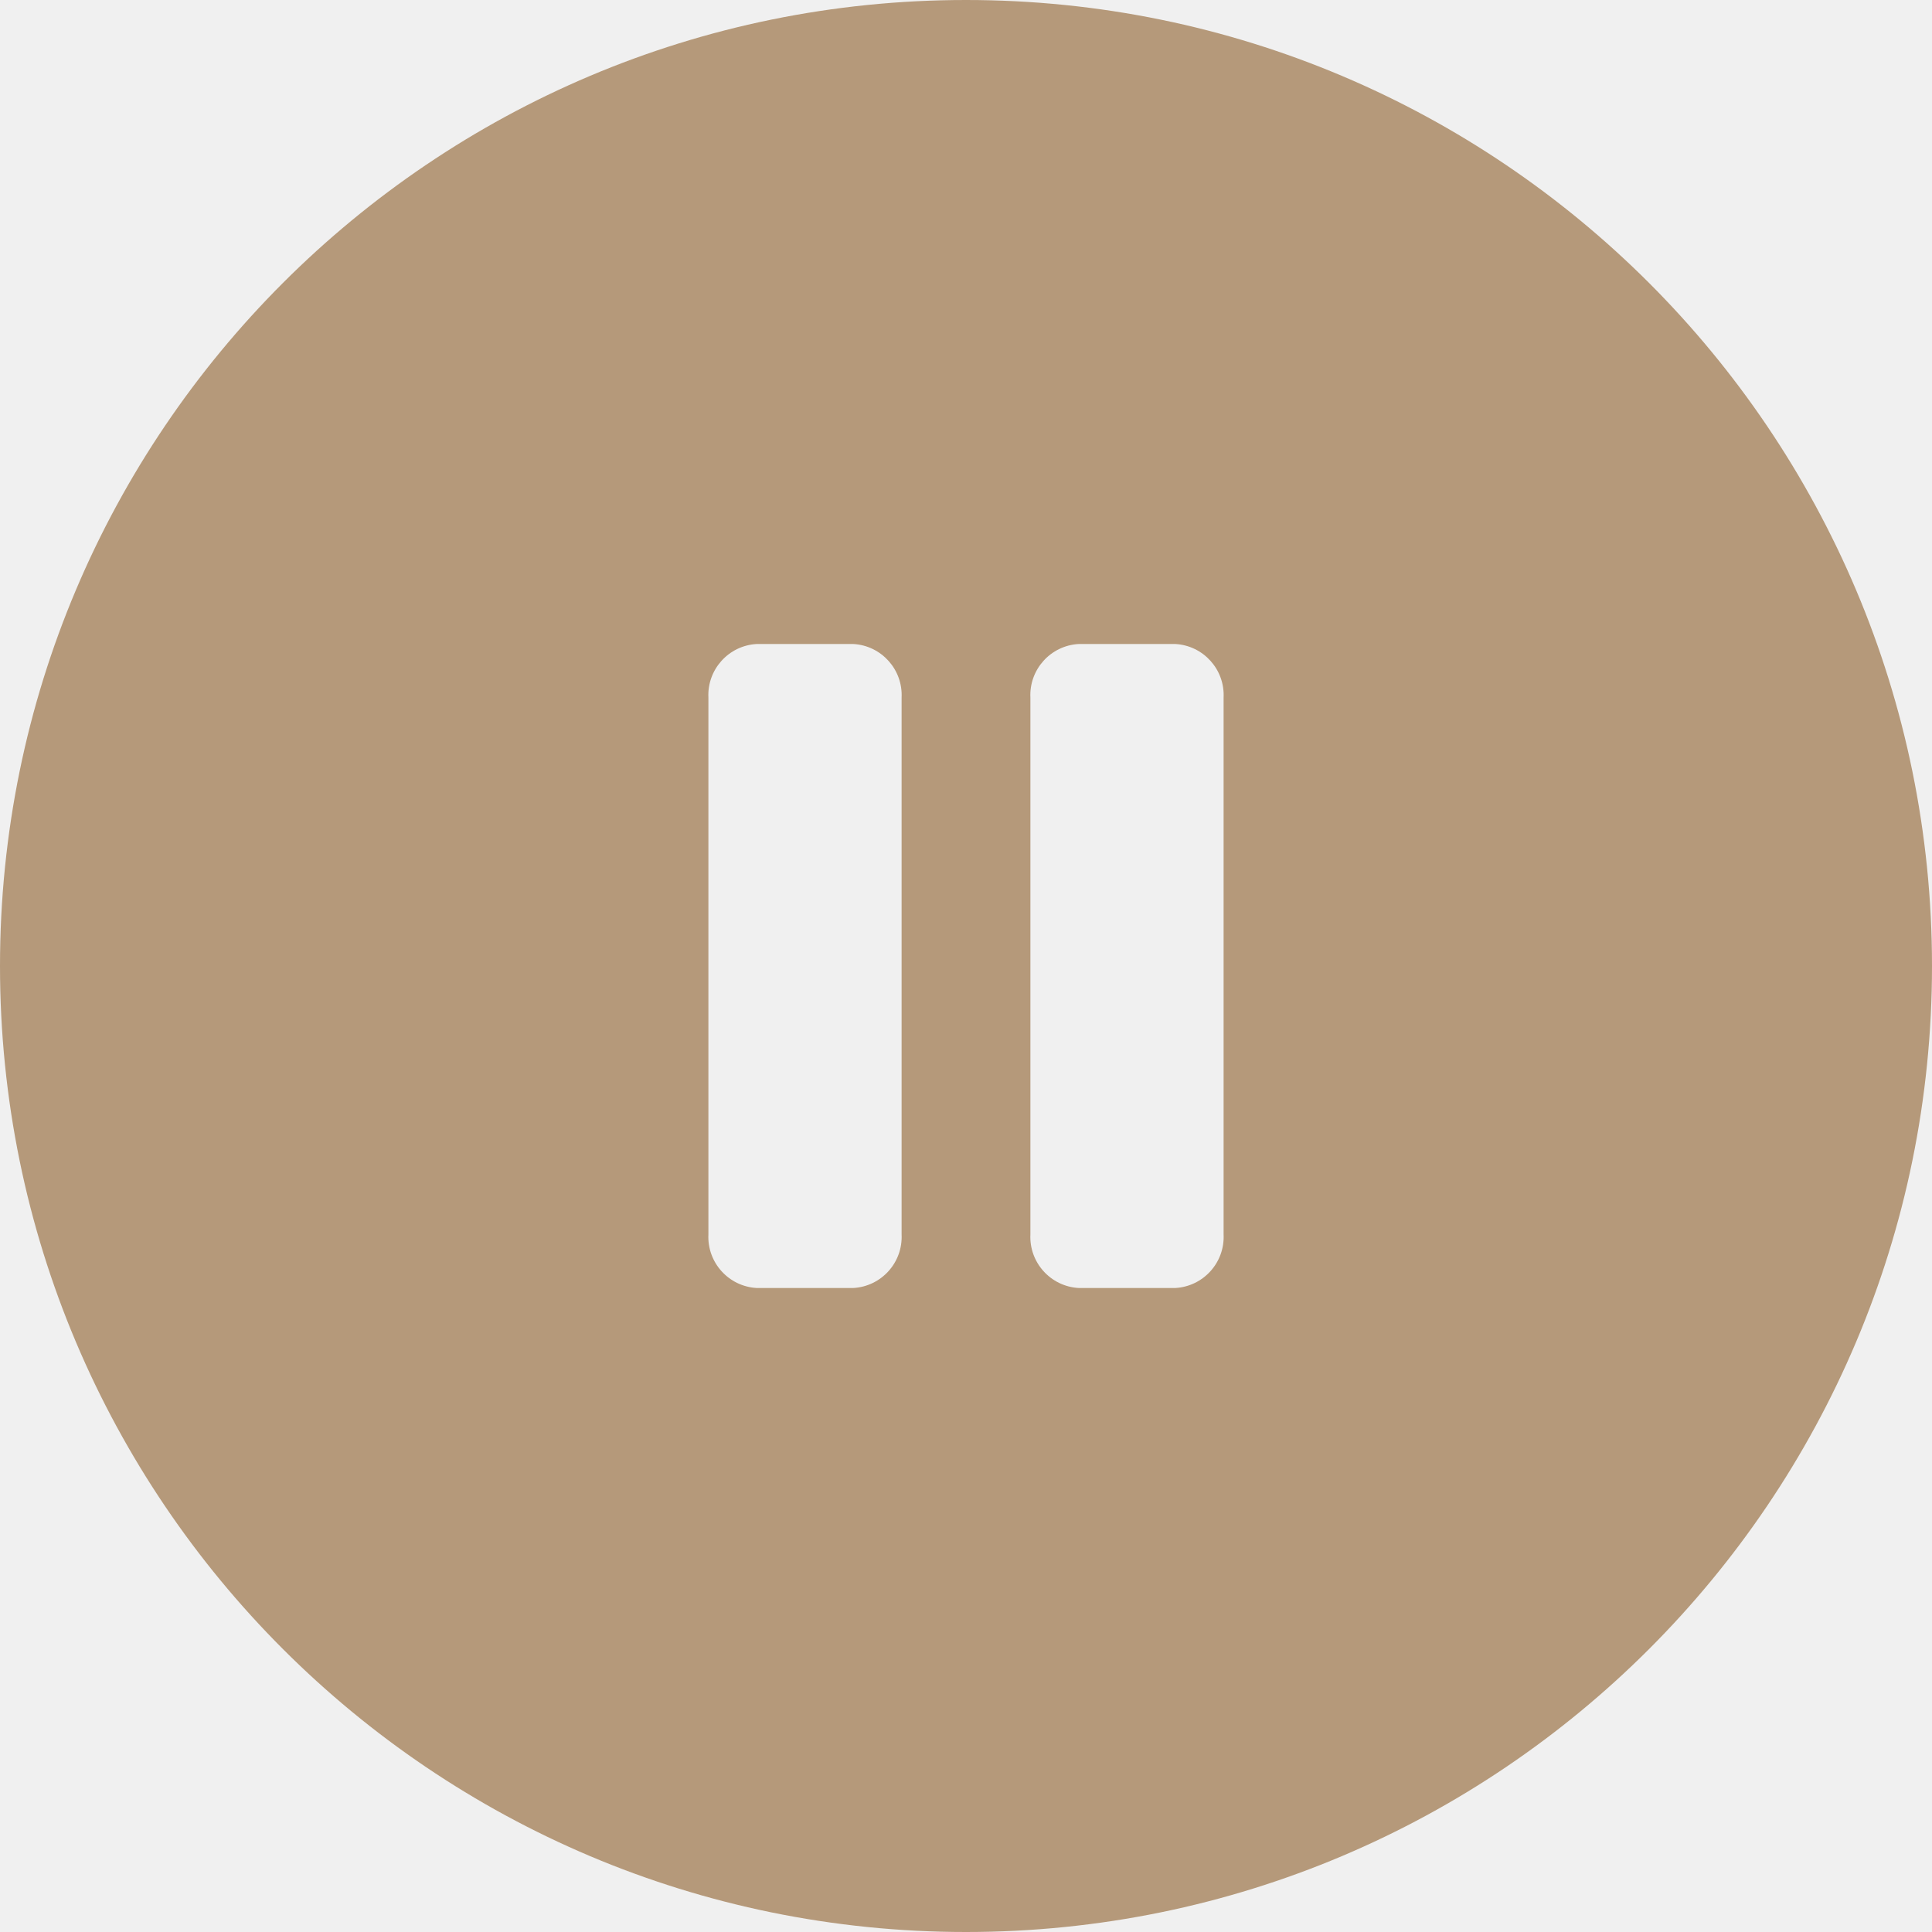
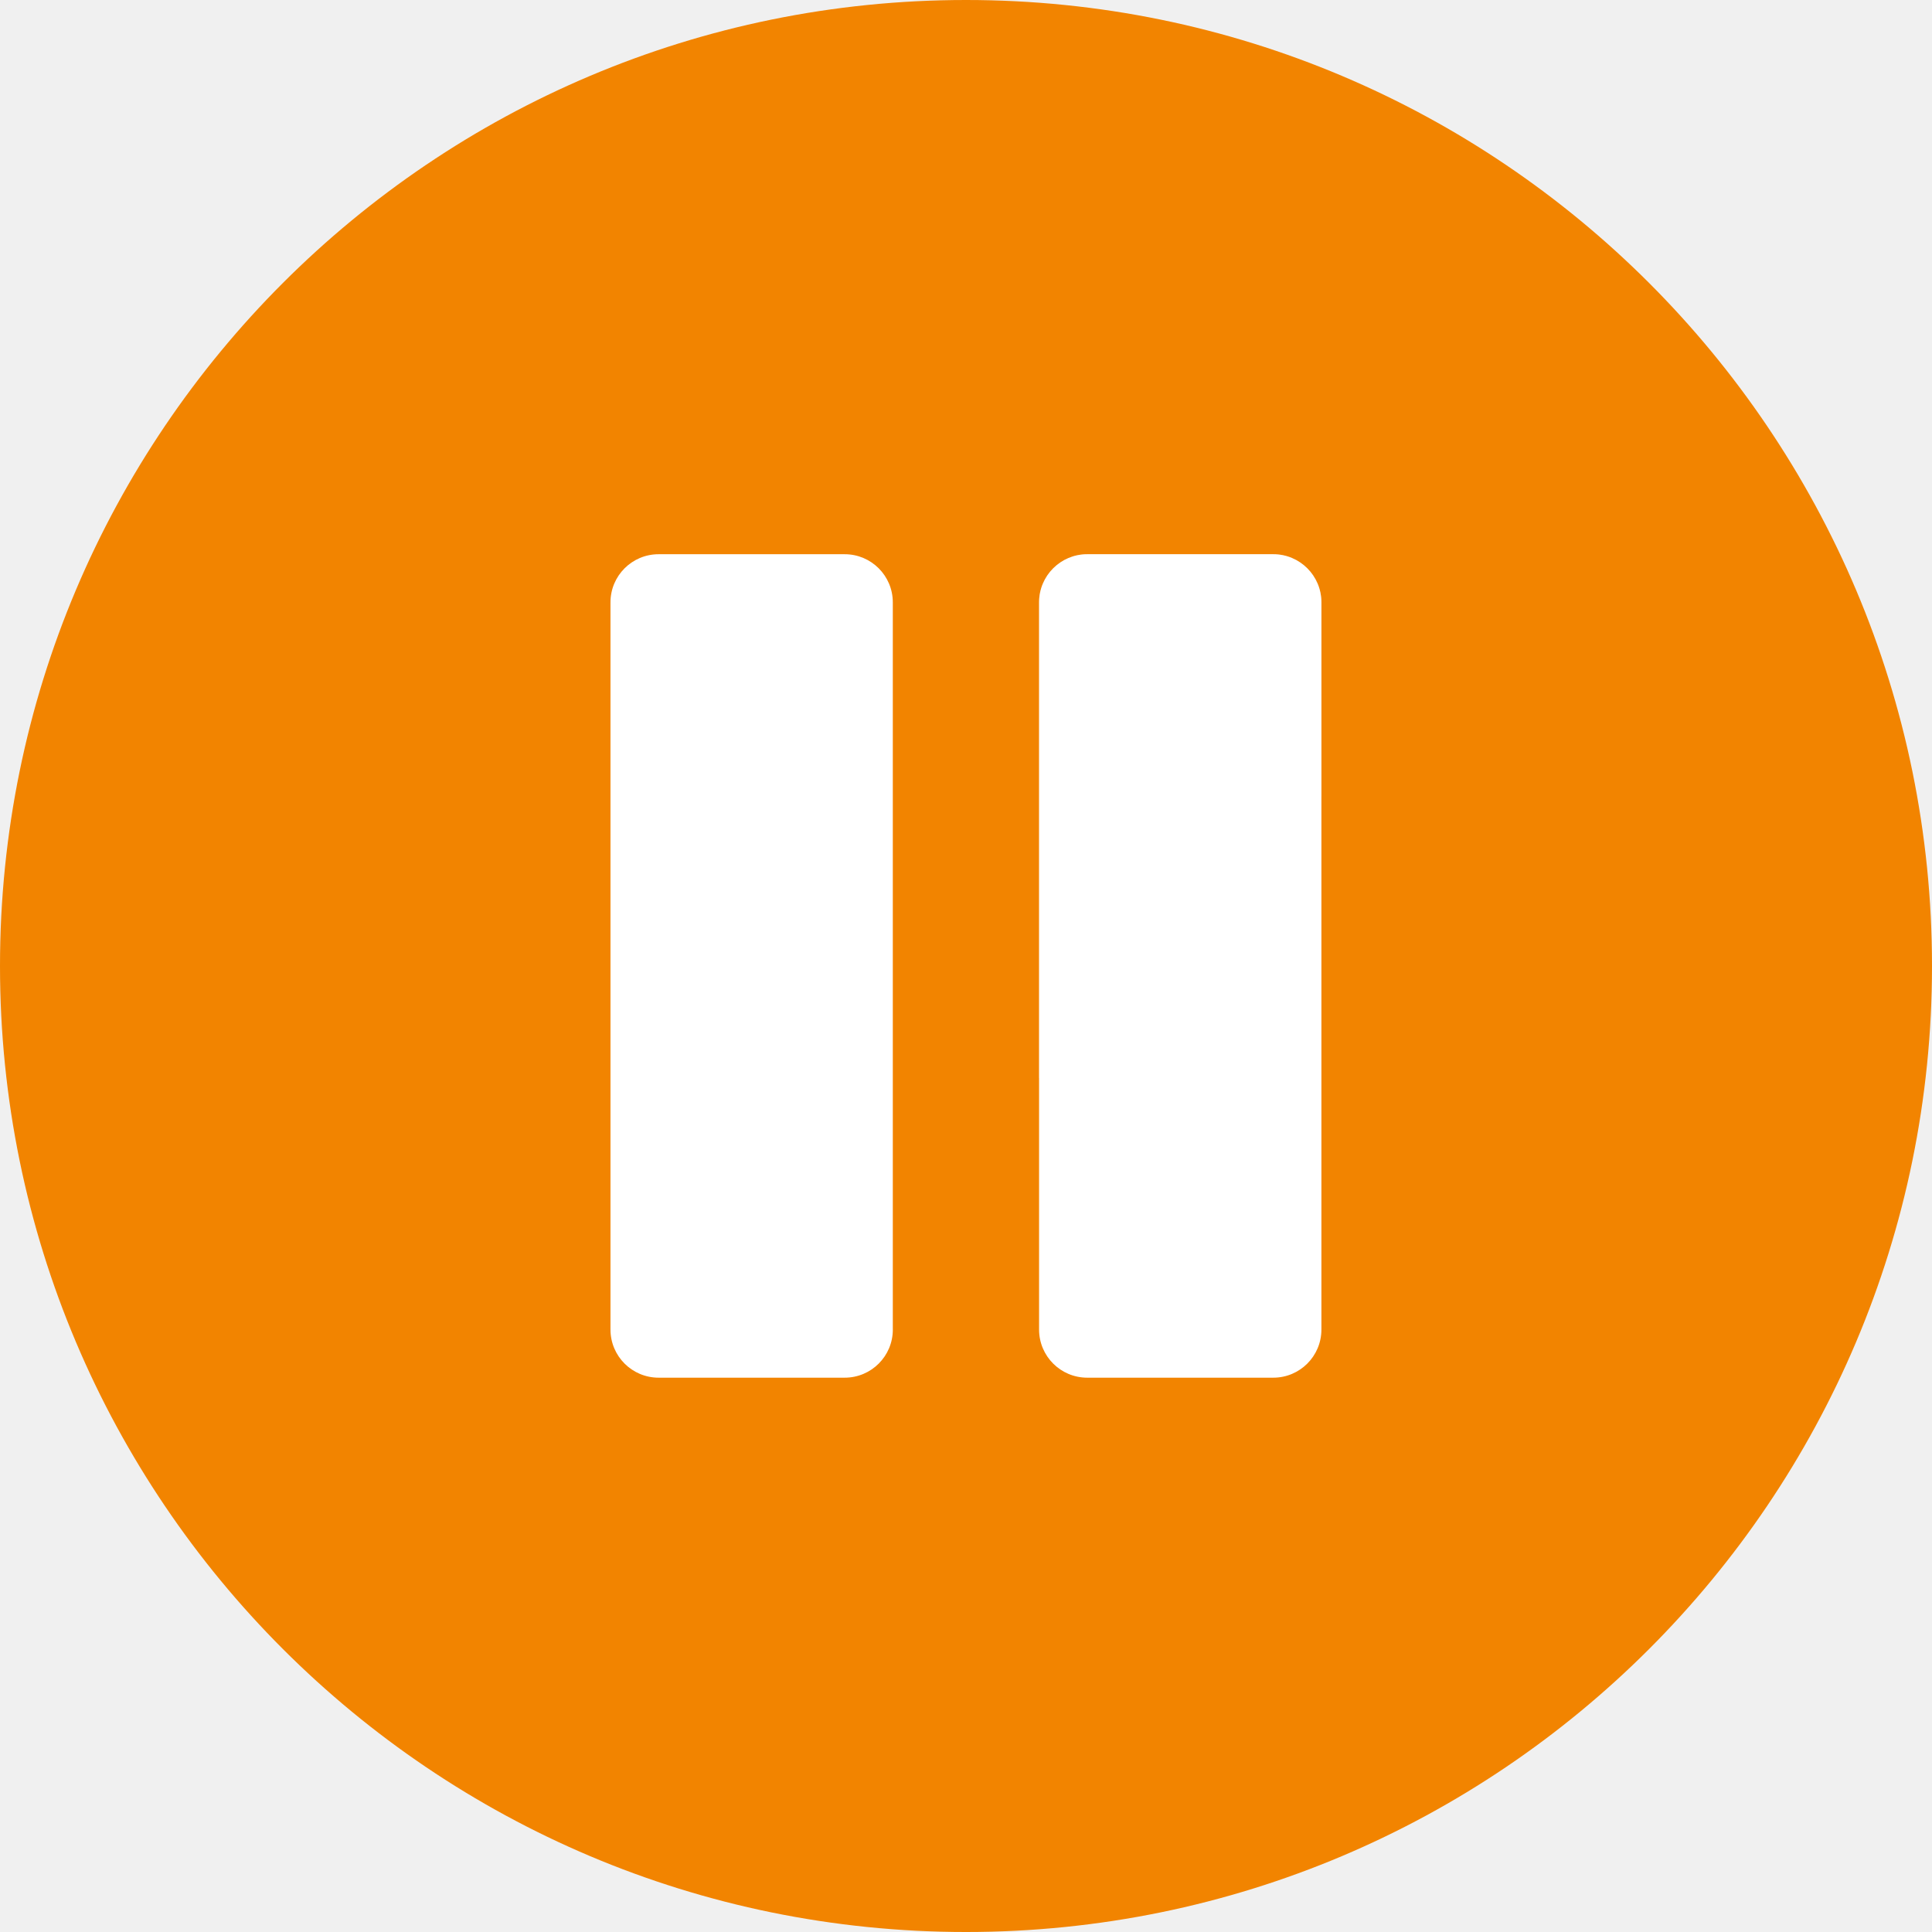
- <svg xmlns="http://www.w3.org/2000/svg" width="60px" height="60px" viewBox="0 0 60 60">
-   <defs>
-     <style>
-       .cls-1 {
-         fill: #b5997a;
-         fill-rule: evenodd;
-       }
-     </style>
-   </defs>
-   <path class="cls-1" d="M240,930a30,30,0,1,1-30,30A30,30,0,0,1,240,930Zm-6.5,20h3a1.59,1.59,0,0,1,1.5,1.667v16.666A1.59,1.59,0,0,1,236.5,970h-3a1.59,1.59,0,0,1-1.5-1.667V951.667A1.59,1.59,0,0,1,233.5,950Zm10,0h3a1.59,1.59,0,0,1,1.5,1.667v16.666A1.59,1.59,0,0,1,246.5,970h-3a1.59,1.59,0,0,1-1.5-1.667V951.667A1.59,1.59,0,0,1,243.5,950Z" id="pause" transform="translate(-210 -930)" />
+ <svg xmlns="http://www.w3.org/2000/svg" version="1.1" id="Layer_1" x="0px" y="0px" viewBox="0 0 473.931 473.931" style="enable-background:new 0 0 473.931 473.931;" xml:space="preserve">
+   <circle style="fill:#F28400;" cx="236.966" cy="236.966" r="236.966" />
+   <path style="fill:#ECA448;" d="M324.149,147.755c0-6.514-5.283-11.801-11.802-11.801h-45.646c-6.526,0-11.809,5.287-11.809,11.801  v116.713l69.256-69.26V147.755z" />
+   <g>
+     <path style="fill:#FFFFFF;" d="M324.149,326.151c0,6.518-5.283,11.802-11.802,11.802h-45.646c-6.526,0-11.809-5.283-11.809-11.802   V147.755c0-6.514,5.283-11.801,11.809-11.801h45.646c6.518,0,11.802,5.287,11.802,11.801L324.149,326.151L324.149,326.151z" />
+     <path style="fill:#FFFFFF;" d="M219.016,326.151c0,6.518-5.283,11.802-11.802,11.802h-45.657c-6.518,0-11.802-5.283-11.802-11.802   V147.755c0-6.514,5.283-11.801,11.802-11.801h45.653c6.518,0,11.801,5.287,11.801,11.801v178.396H219.016z" />
+   </g>
+   <g>
+ </g>
+   <g>
+ </g>
+   <g>
+ </g>
+   <g>
+ </g>
+   <g>
+ </g>
+   <g>
+ </g>
+   <g>
+ </g>
+   <g>
+ </g>
+   <g>
+ </g>
+   <g>
+ </g>
+   <g>
+ </g>
+   <g>
+ </g>
+   <g>
+ </g>
+   <g>
+ </g>
+   <g>
+ </g>
</svg>
